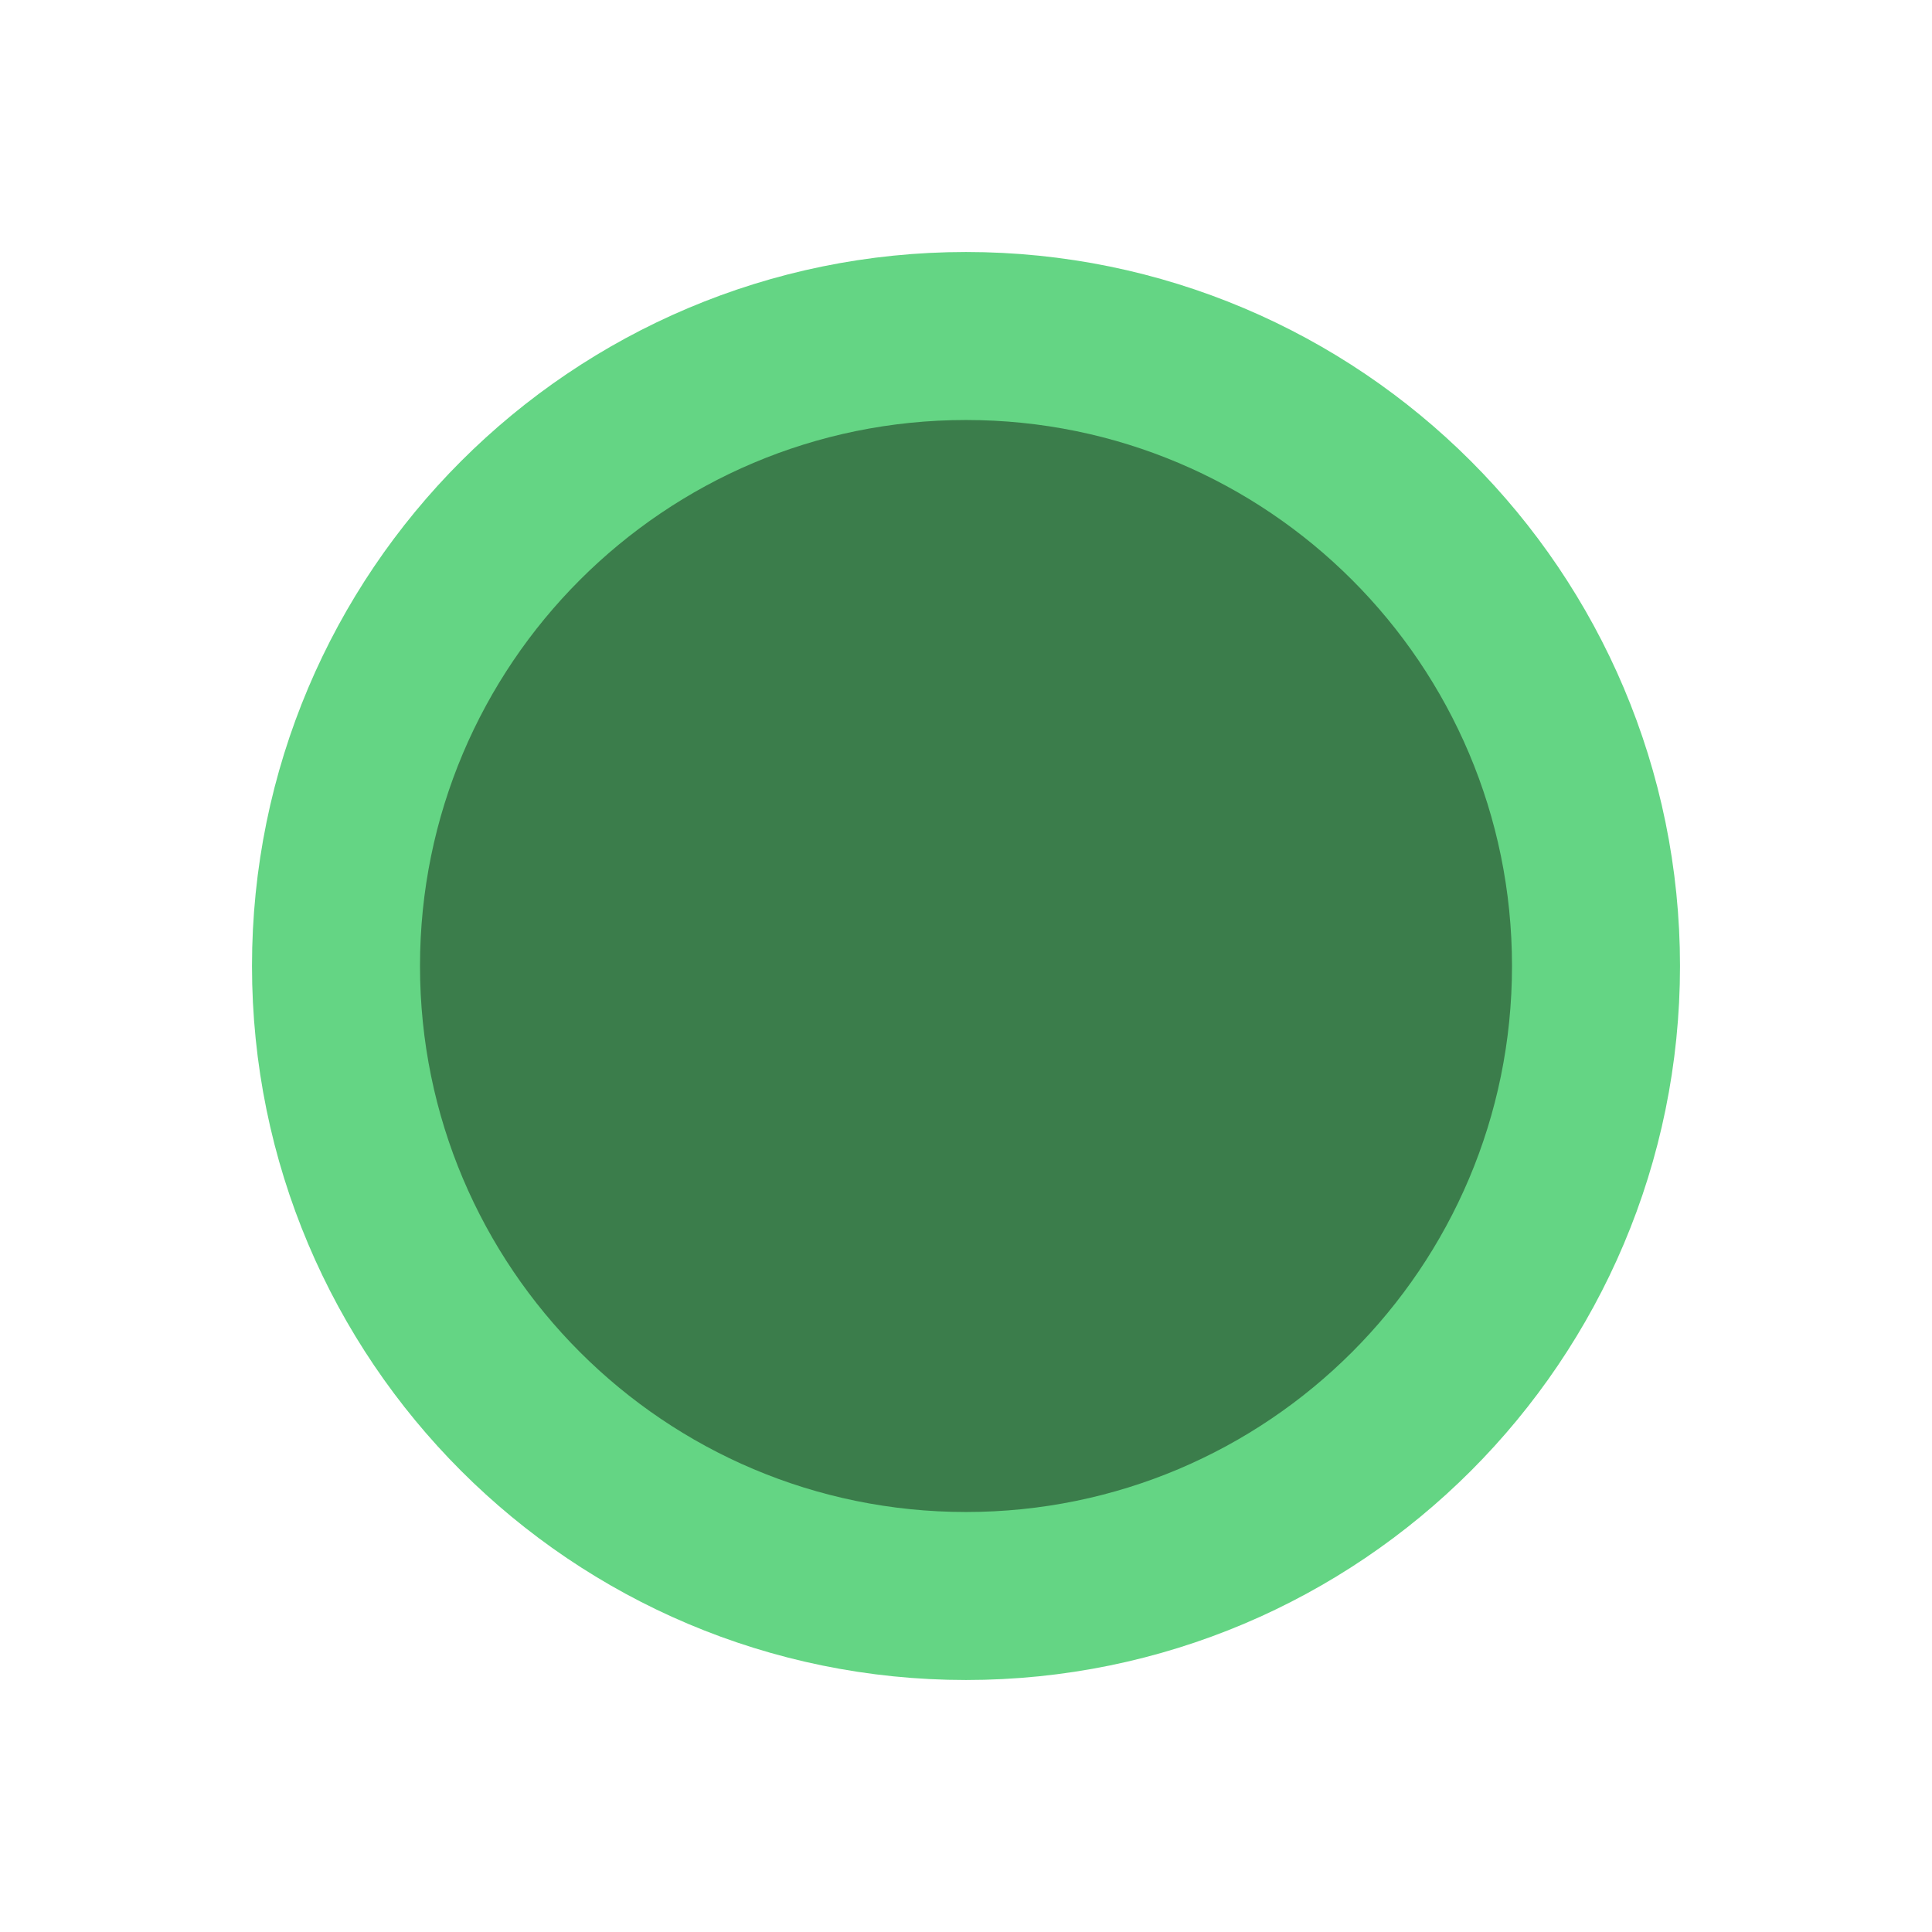
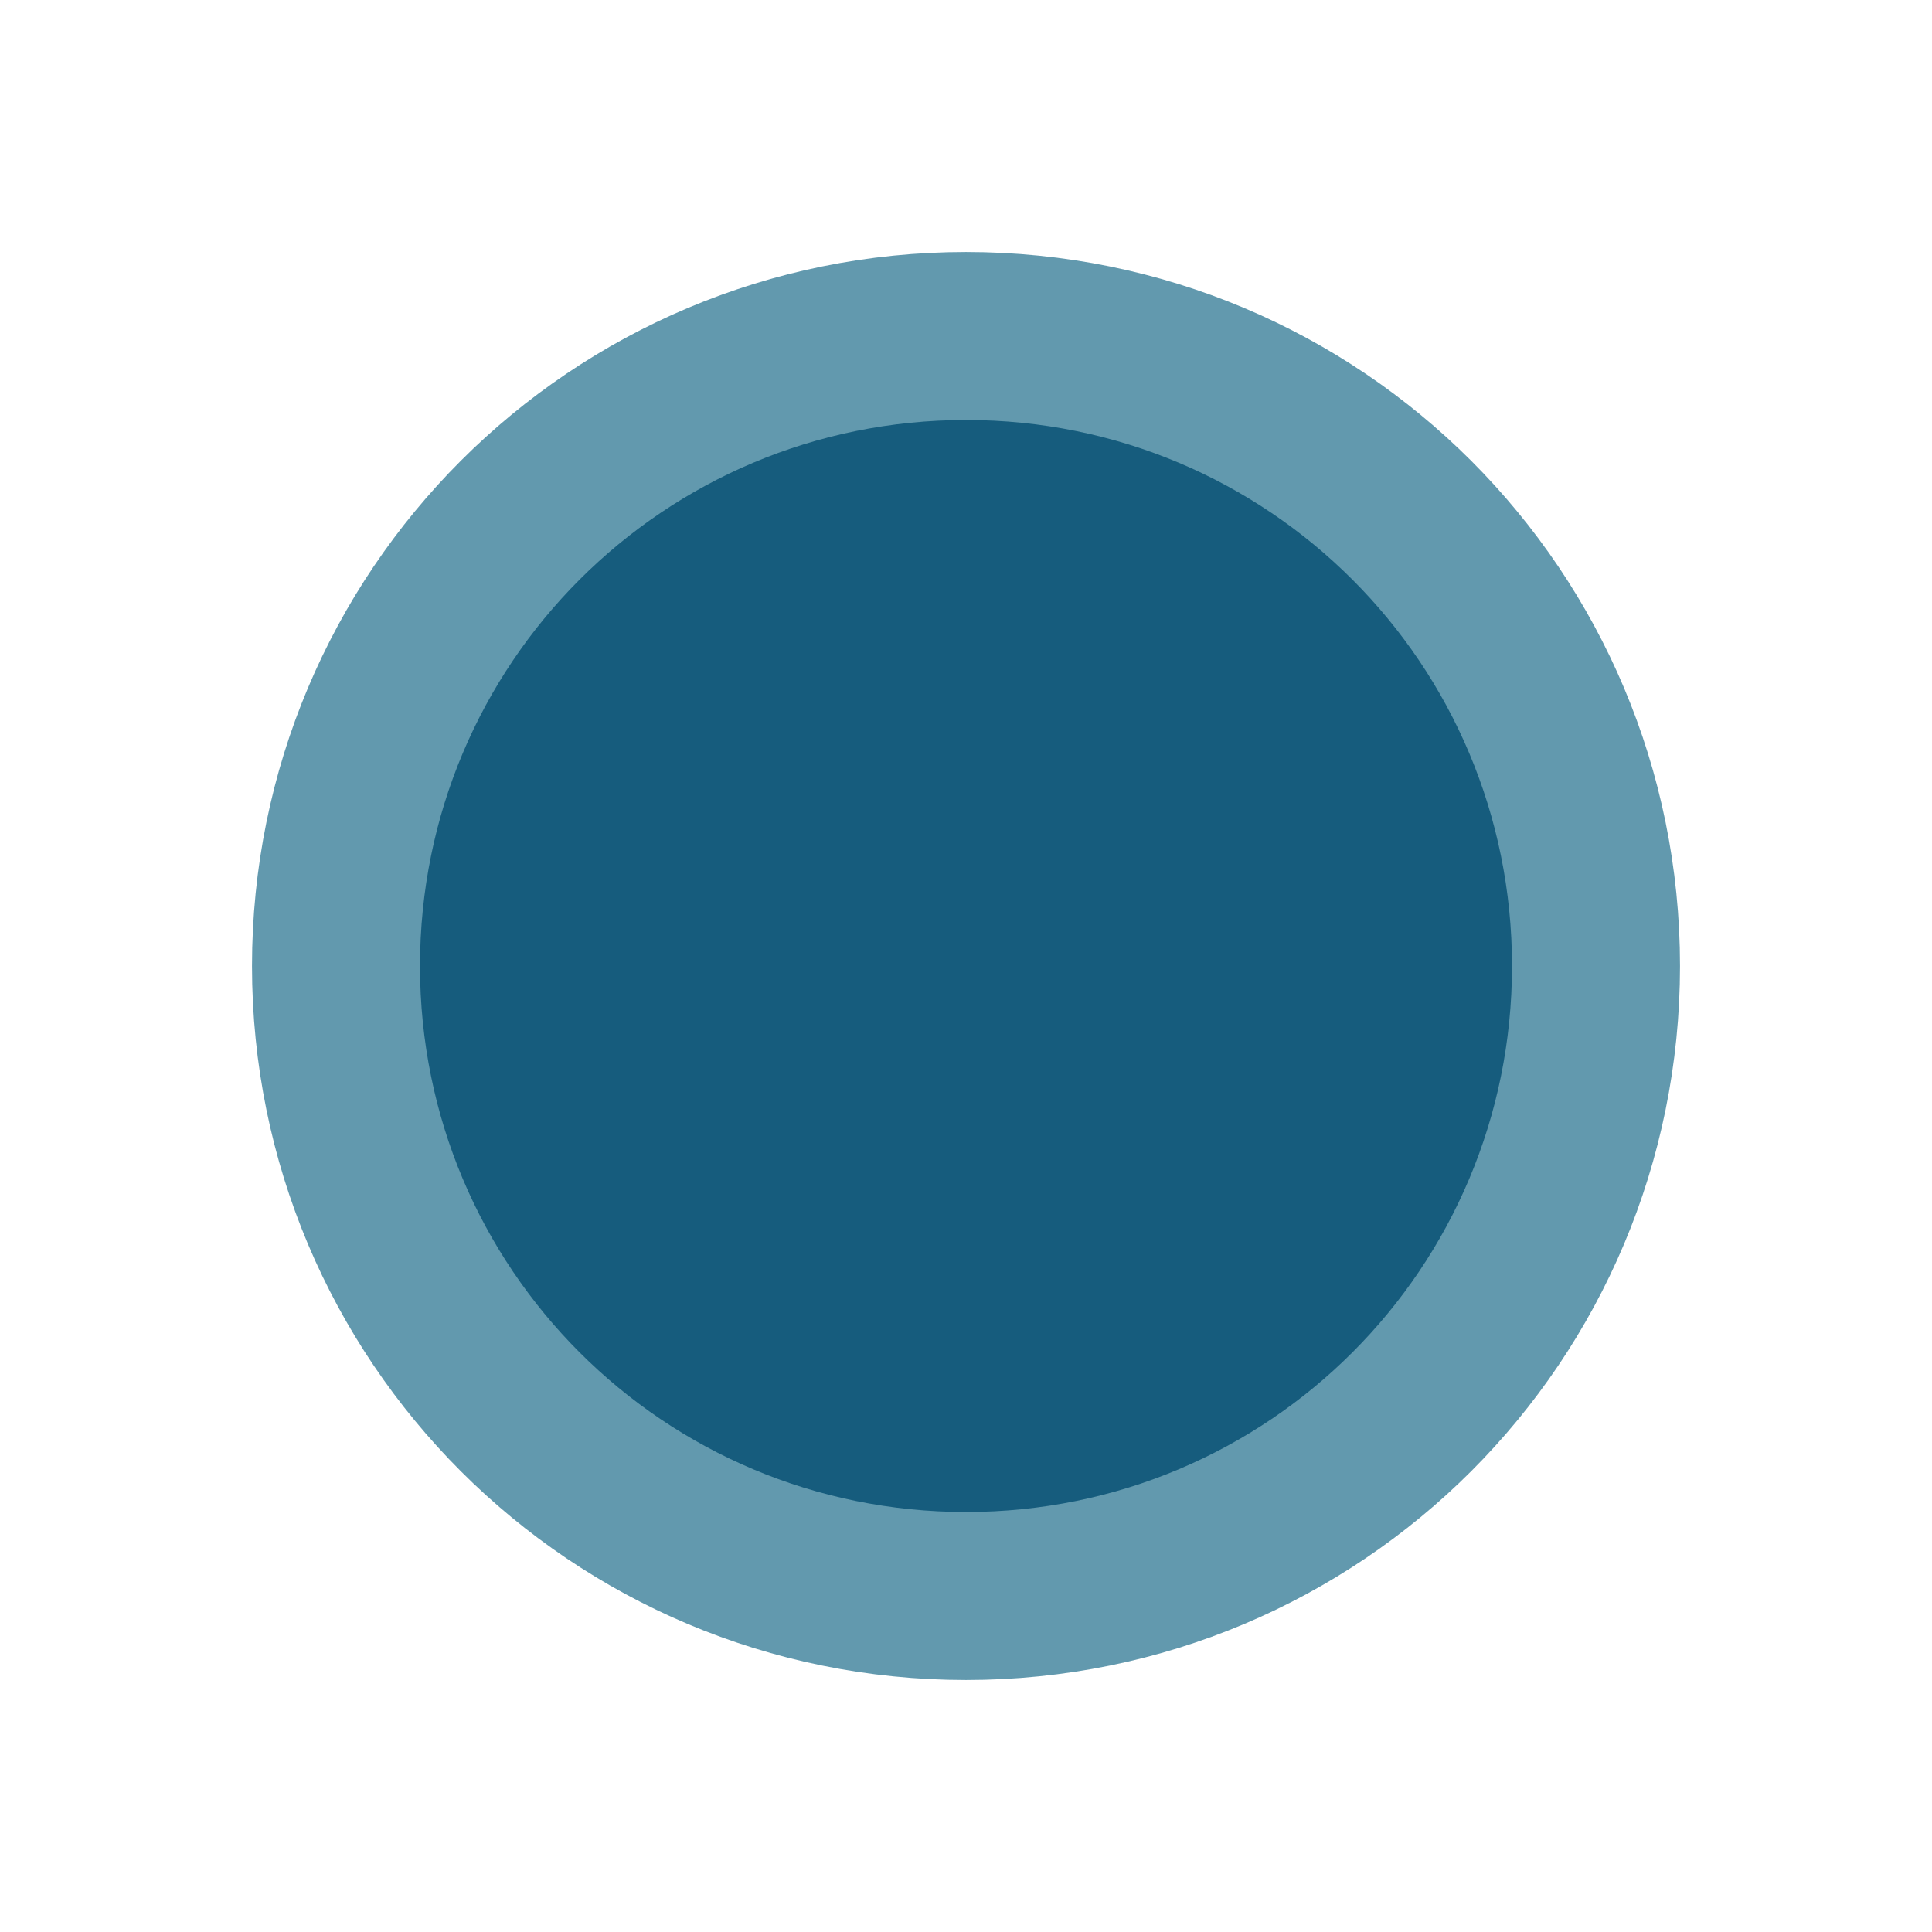
- <svg xmlns="http://www.w3.org/2000/svg" viewBox="0 0 23 23" height="23" width="23">
-   <rect fill="none" x="0" y="0" width="23" height="23" />
-   <path fill="#64d584" transform="translate(4 4)" d="M14,7.5c0,3.59-2.91,6.5-6.5,6.5S1,11.09,1,7.5S3.91,1,7.5,1S14,3.91,14,7.5z" style="stroke-linejoin:round;stroke-miterlimit:4;" stroke="#64d584" stroke-width="4" />
-   <path fill="#3b7d4b" transform="translate(4 4)" d="M14,7.5c0,3.59-2.91,6.5-6.5,6.5S1,11.09,1,7.5S3.91,1,7.5,1S14,3.91,14,7.5z" />
+ <svg xmlns="http://www.w3.org/2000/svg" id="Layer_1" version="1.1" viewBox="0 0 23 23">
+   <defs>
+     <style>
+       .st0 {
+         fill: #6299ae;
+         stroke: #6299ae;
+         stroke-linejoin: round;
+         stroke-width: 4px;
+       }
+ 
+       .st1 {
+         fill: none;
+       }
+ 
+       .st2 {
+         fill: #165c7d;
+       }
+     </style>
+   </defs>
+   <rect class="st1" width="23" height="23" />
+   <path class="st0" d="M18,11.5c0,3.6-2.9,6.5-6.5,6.5s-6.5-2.9-6.5-6.5,2.9-6.5,6.5-6.5,6.5,2.9,6.5,6.5Z" />
+   <path class="st2" d="M18,11.5c0,3.6-2.9,6.5-6.5,6.5s-6.5-2.9-6.5-6.5,2.9-6.5,6.5-6.5,6.5,2.9,6.5,6.5Z" />
</svg>
